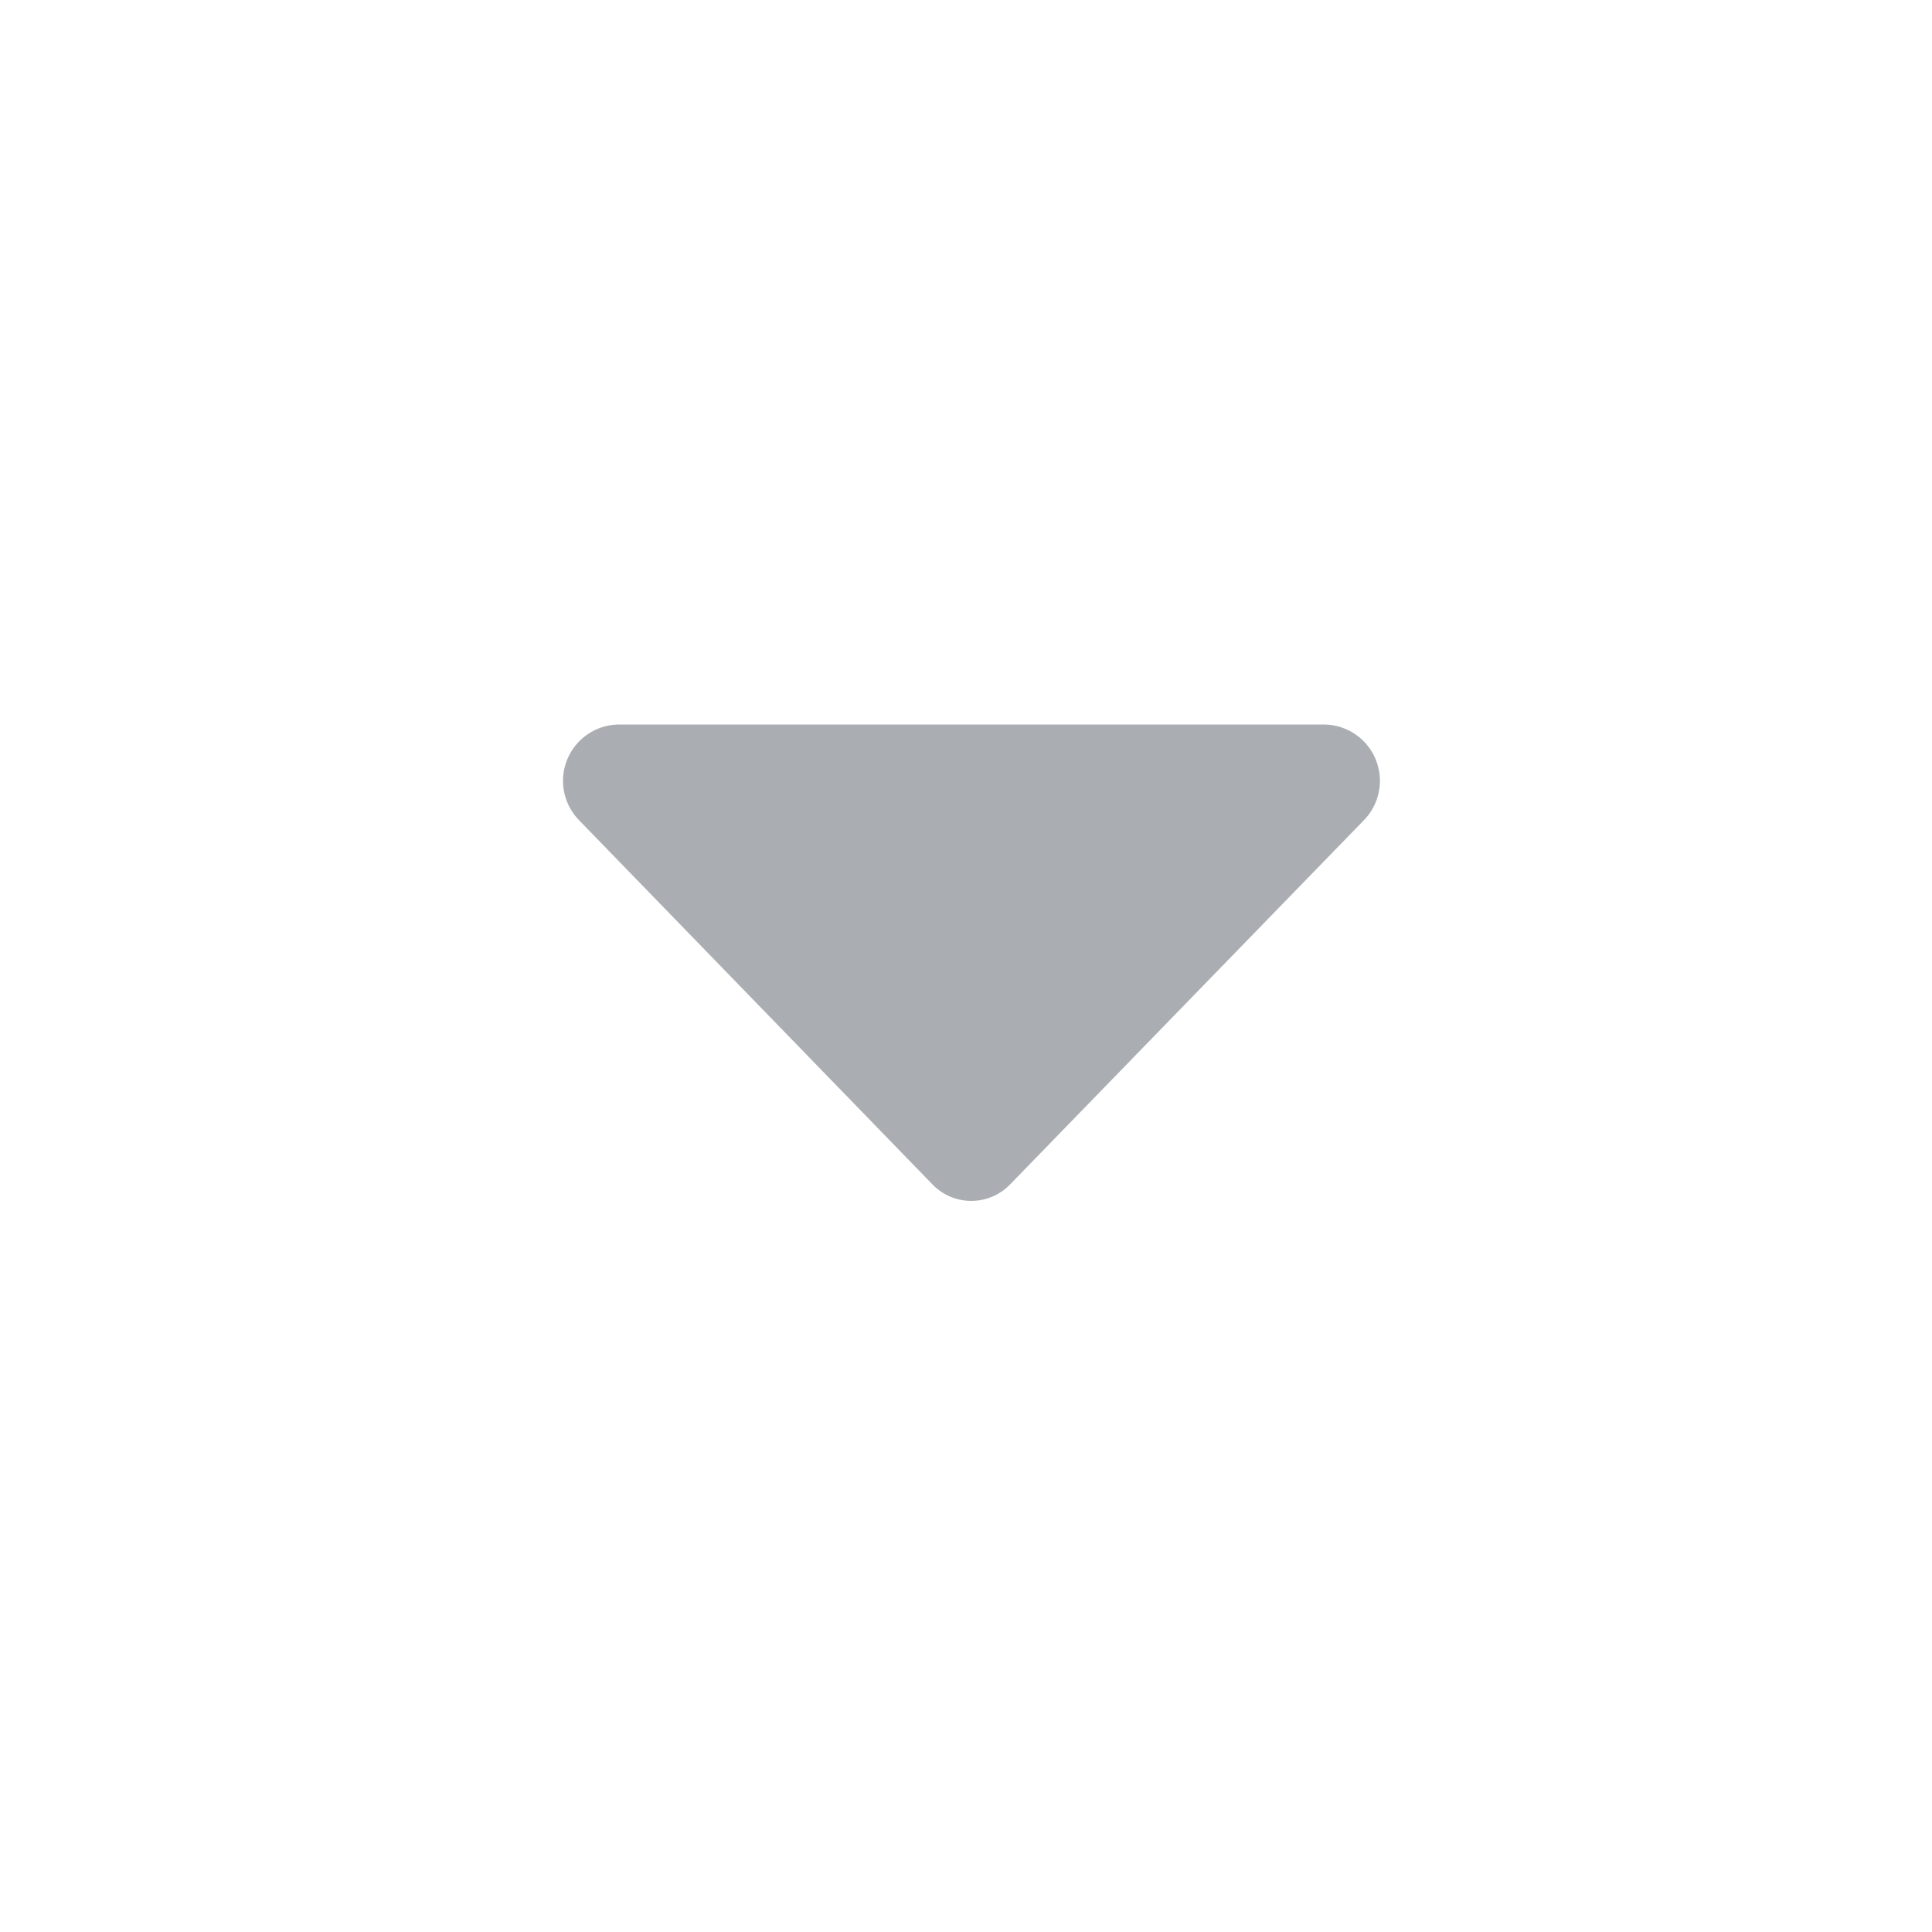
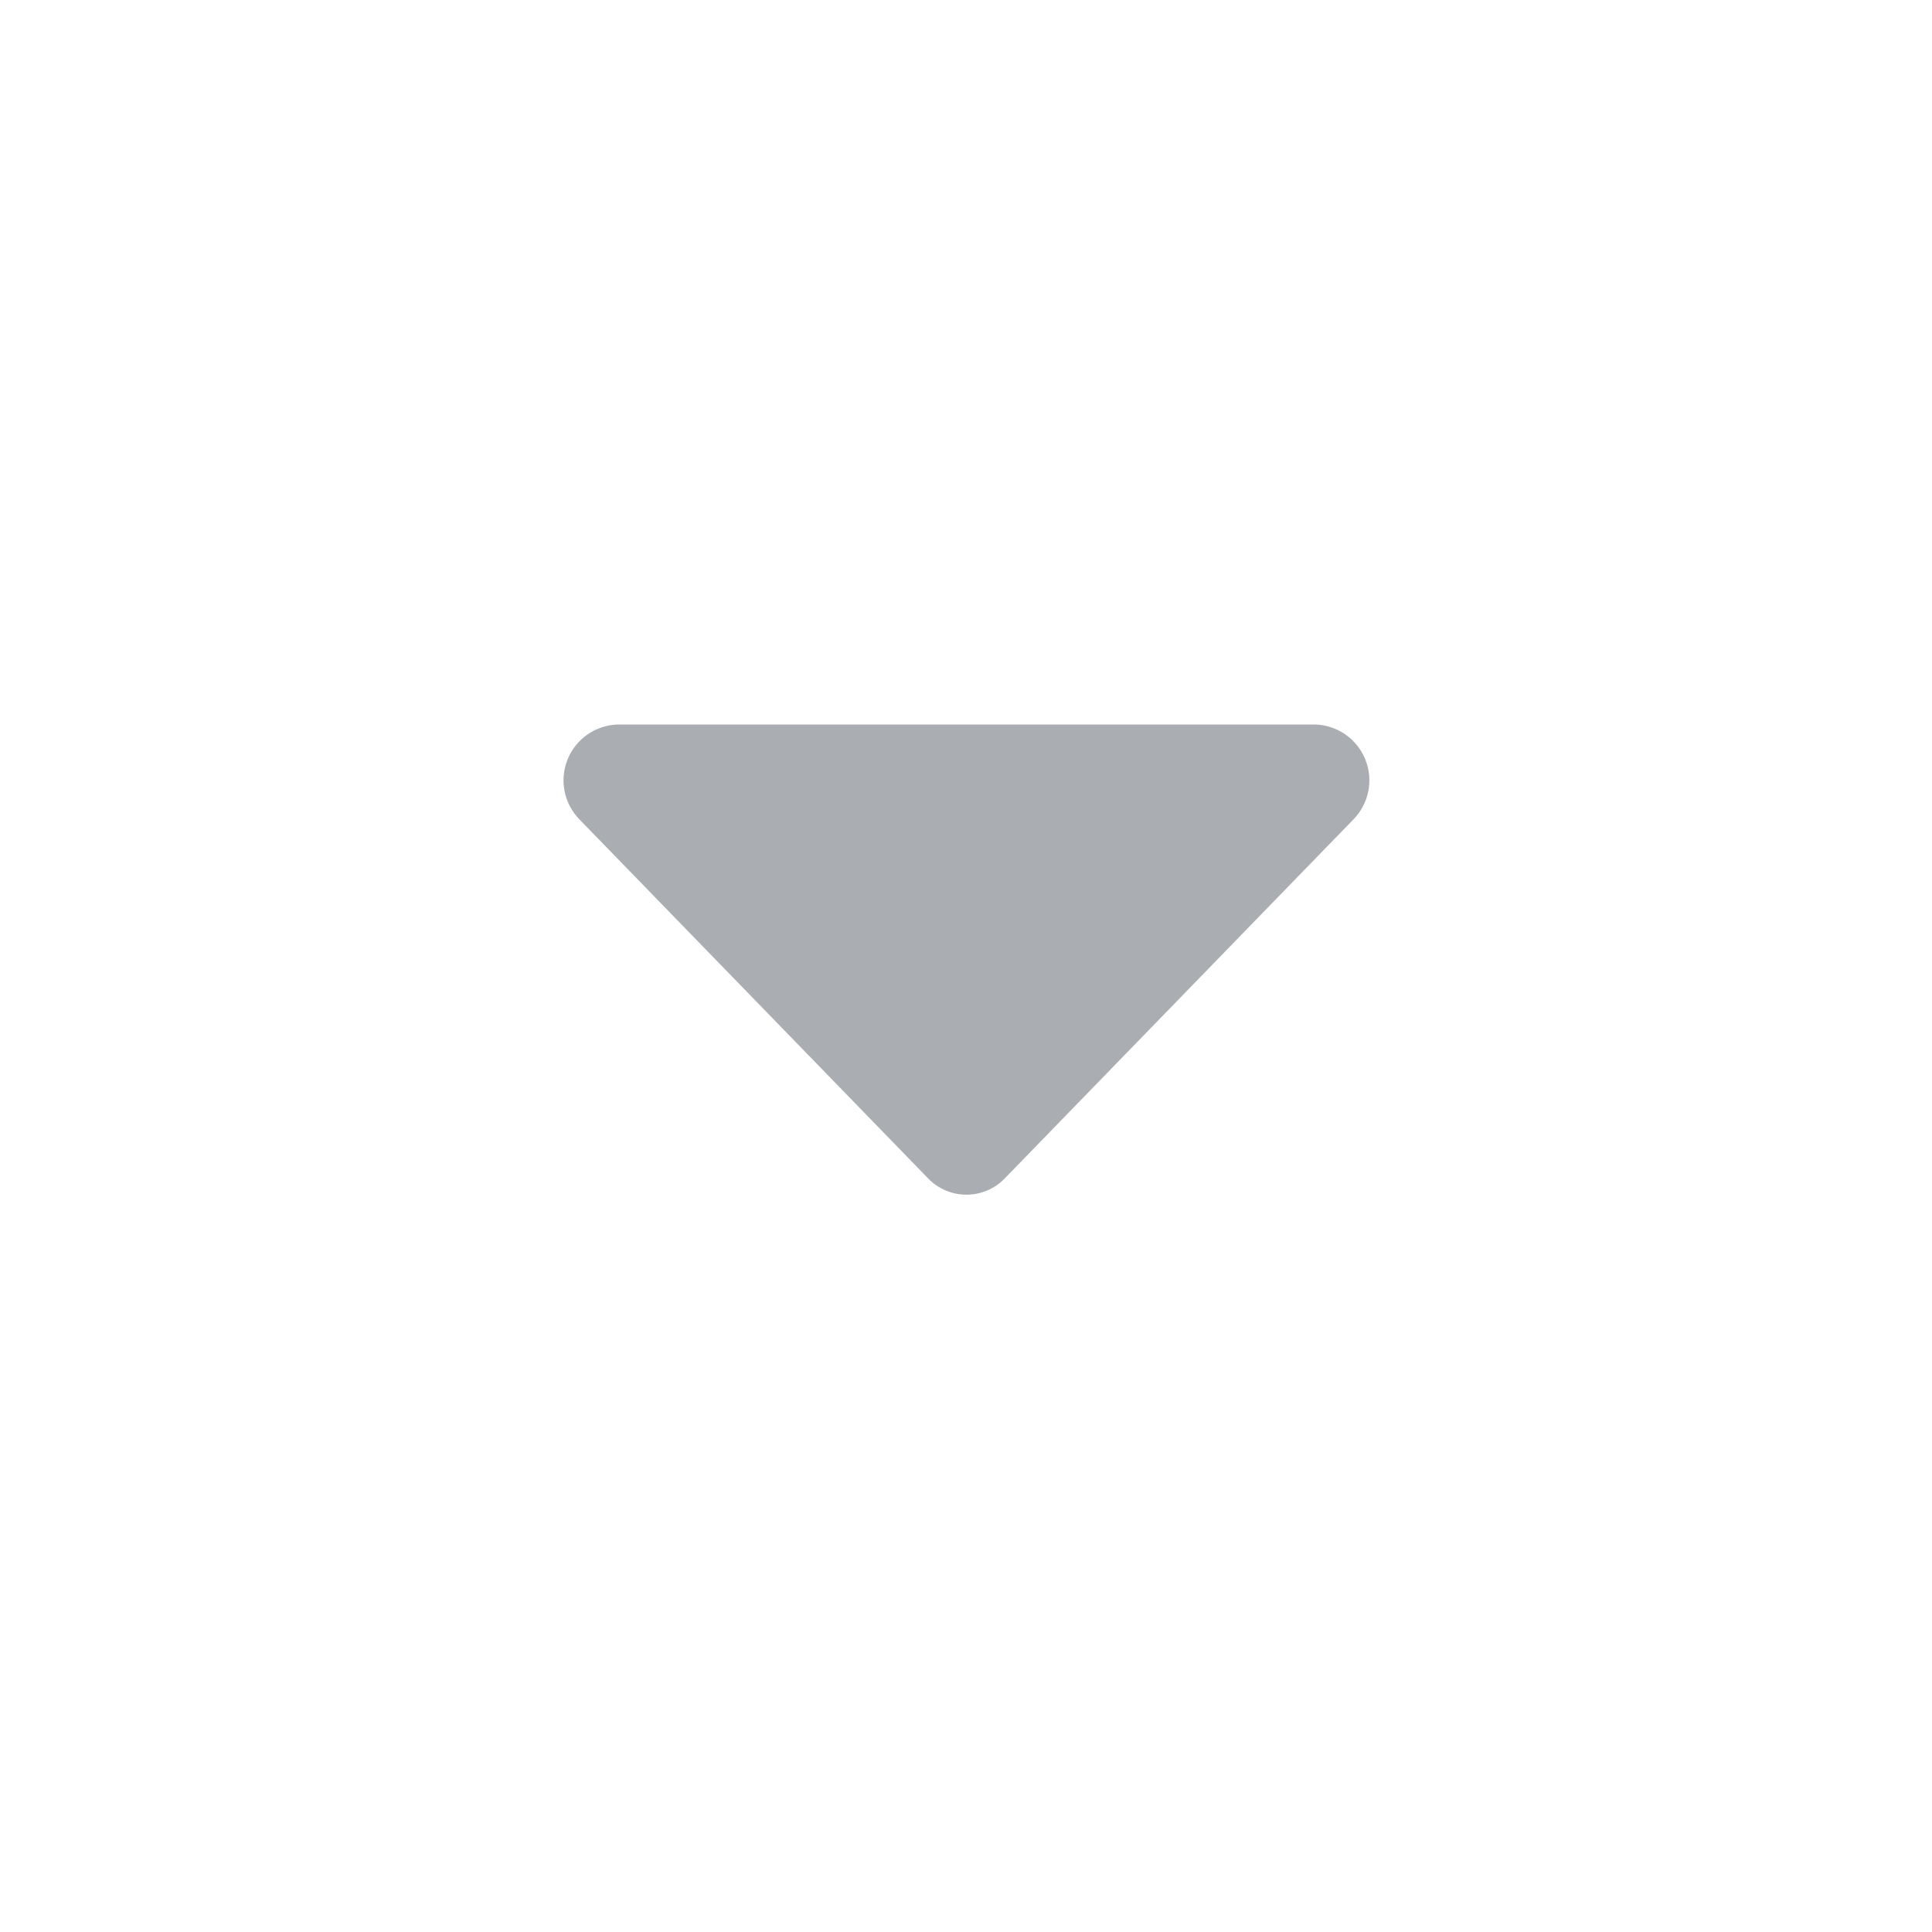
<svg xmlns="http://www.w3.org/2000/svg" width="24" height="24" viewBox="0 0 24 24">
  <g>
-     <path fill="none" d="M0 0H24V24H0z" transform="translate(-.213) translate(.213)" />
-     <path fill="#aaaeb2" d="M11.977 192h8.77a.7.7 0 0 1 .481 1.2l-4.384 4.513a.67.67 0 0 1-.965 0L11.5 193.2a.7.7 0 0 1 .477-1.2z" transform="translate(-.213) translate(-4.083 -183)" />
+     <path fill="none" d="M0 0H24V24H0z" transform="translate(-0.213) translate(0.213)" />
+     <path fill="#aaaeb2" d="M11.969 192h8.662a.694.694 0 0 1 .475 1.181l-4.329 4.457a.661.661 0 0 1-.953 0l-4.329-4.457a.694.694 0 0 1 .474-1.181z" transform="translate(-0.213) translate(-4.082 -183)" />
  </g>
</svg>
